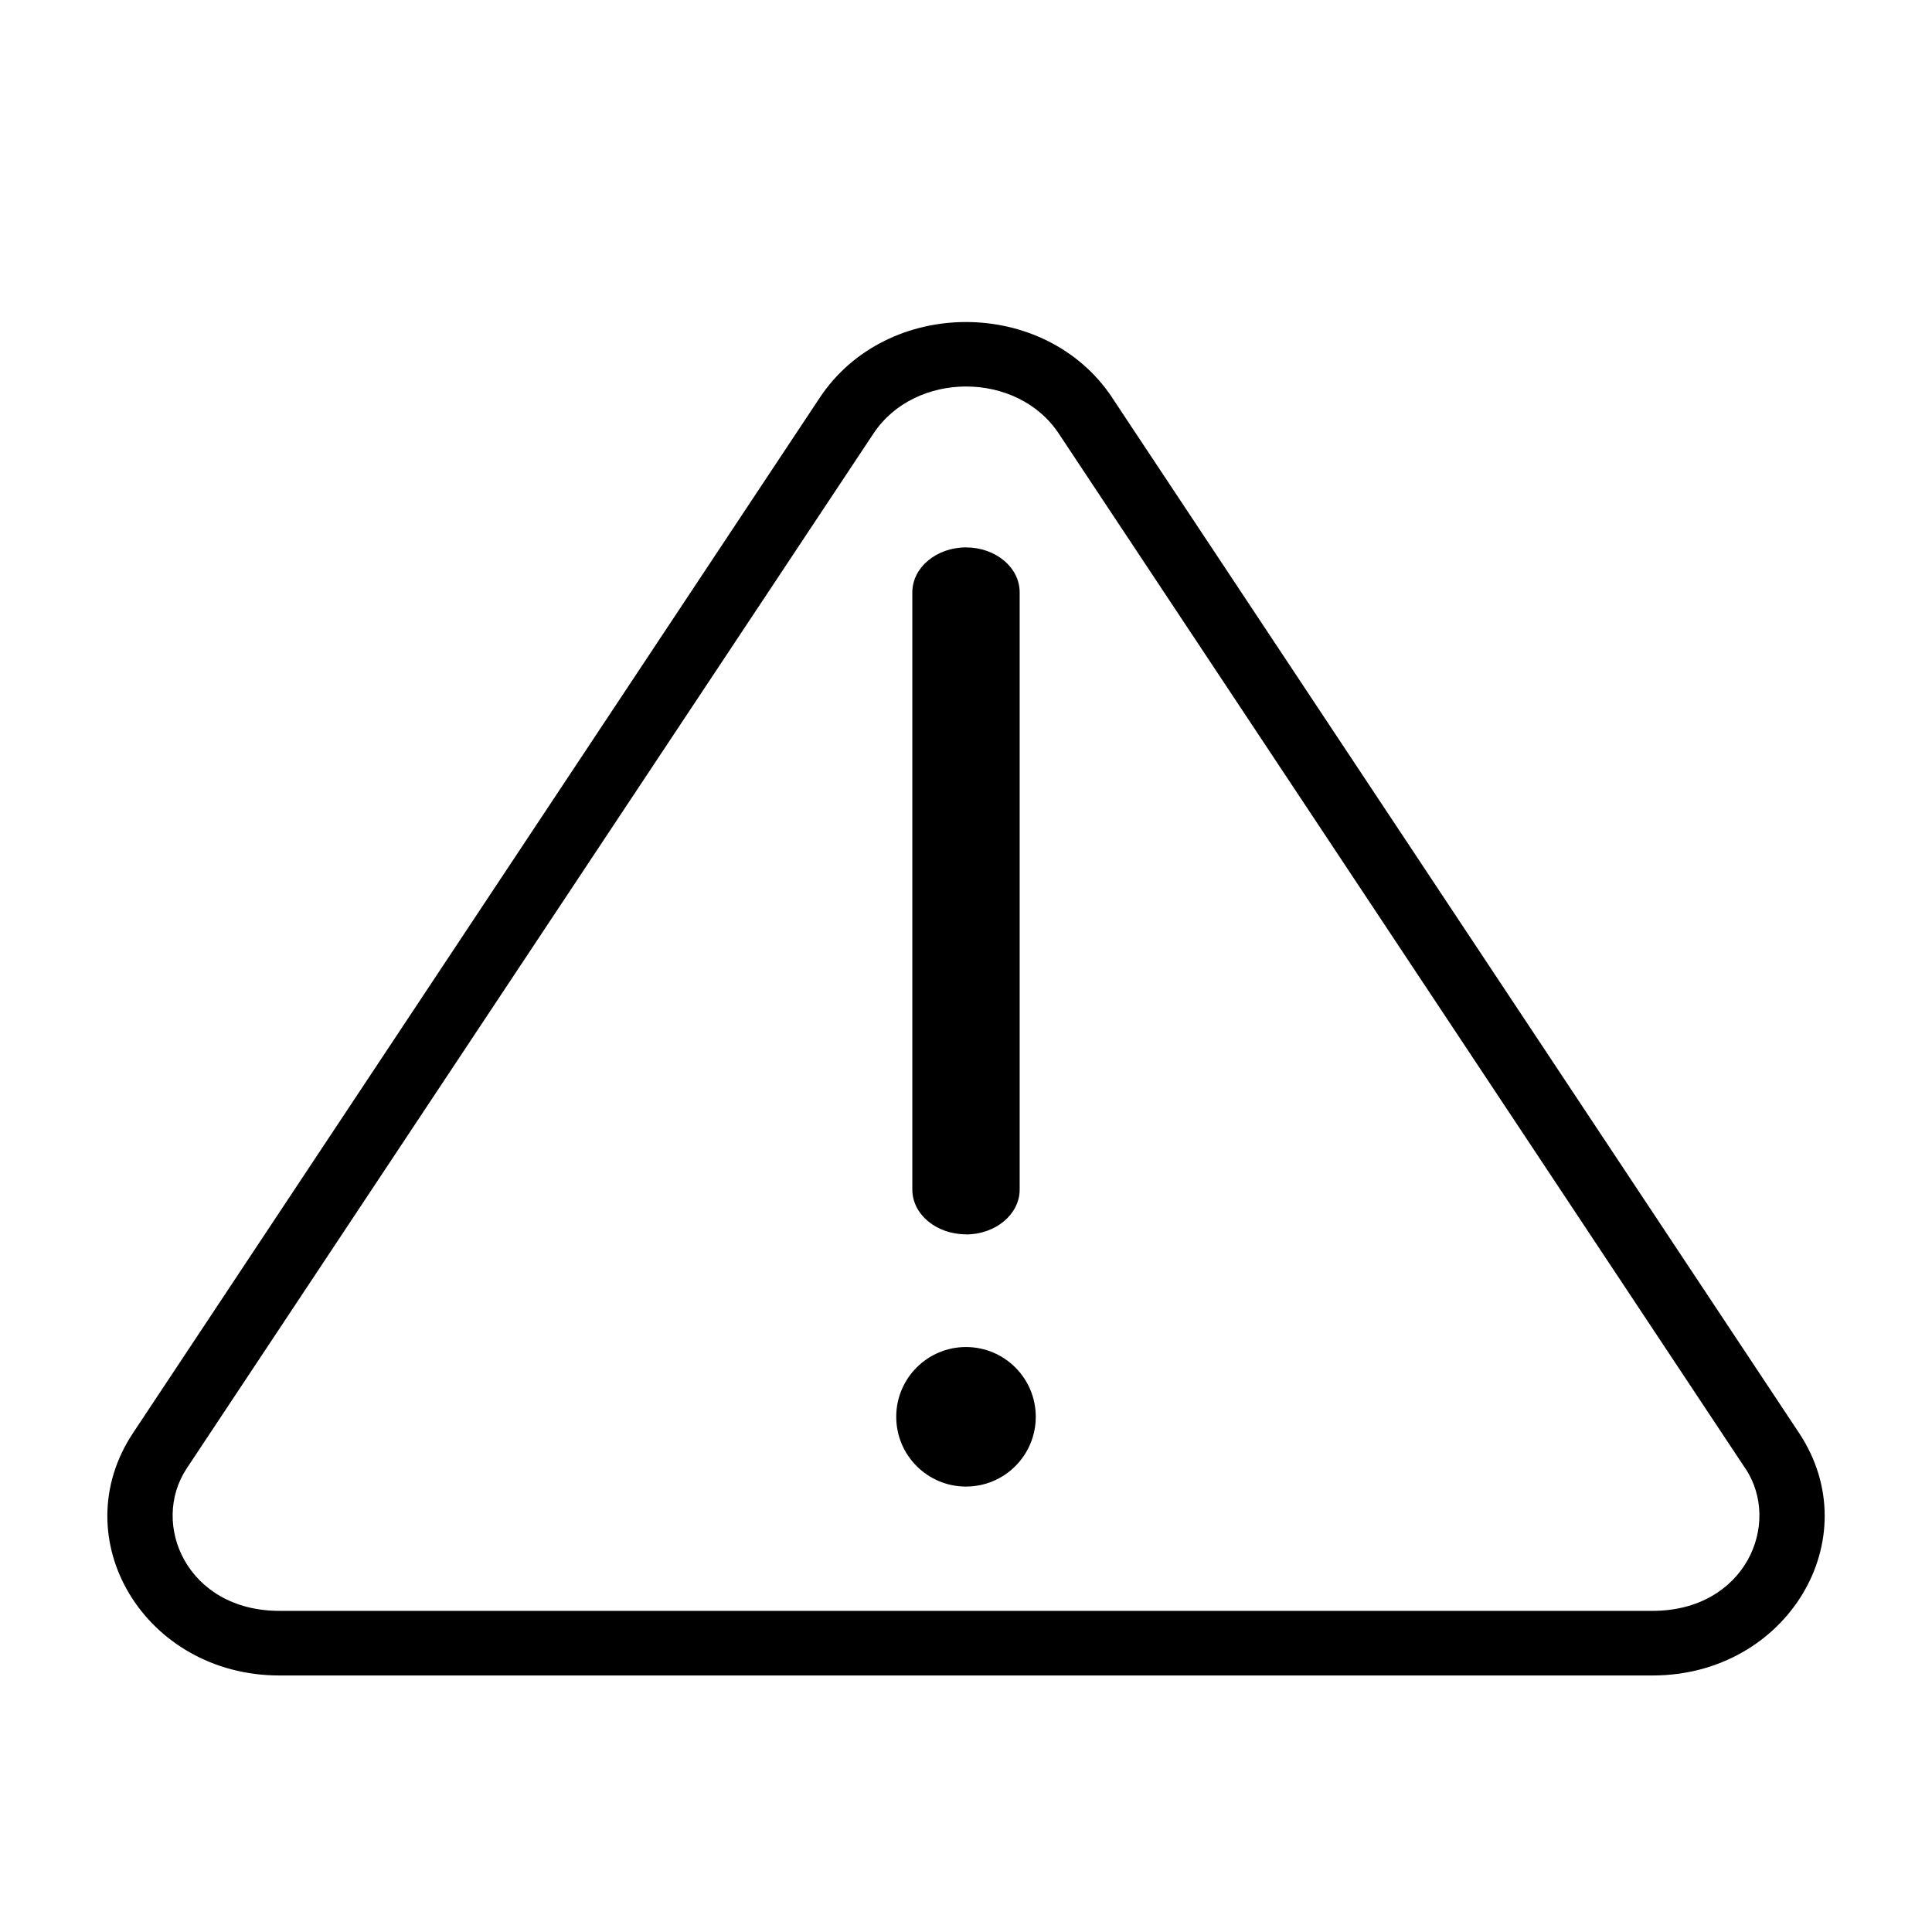
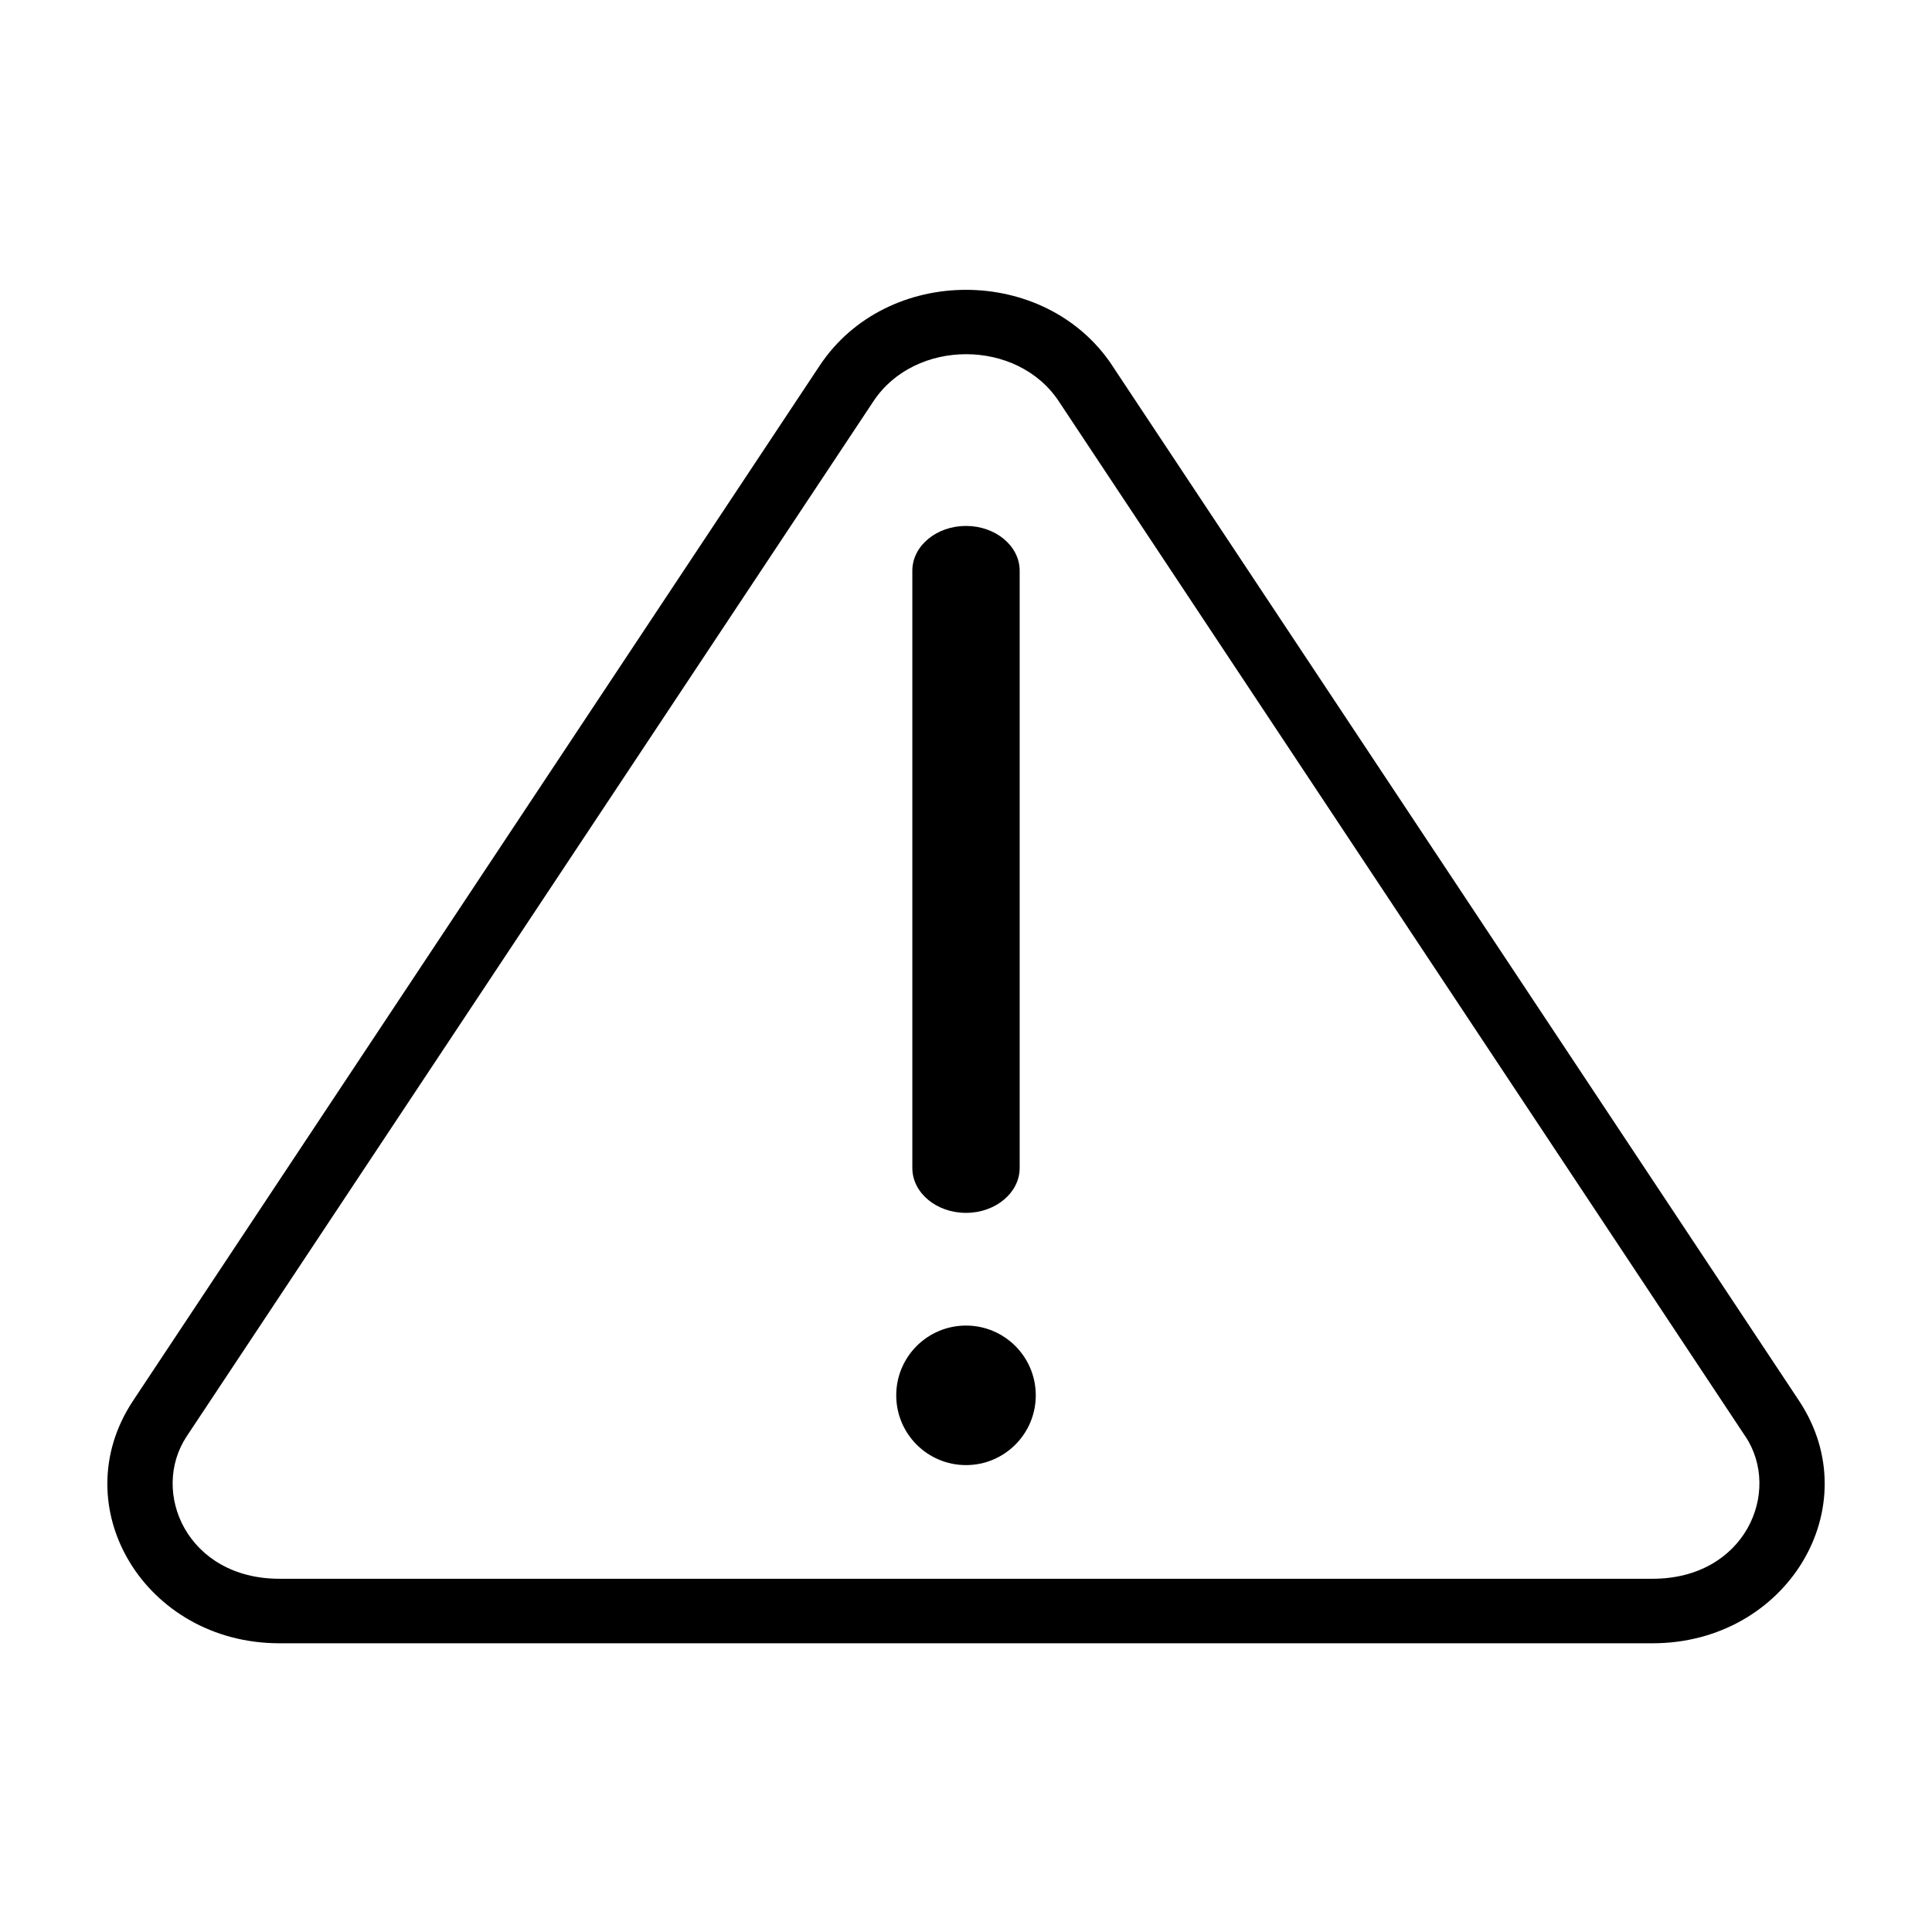
<svg xmlns="http://www.w3.org/2000/svg" width="18" height="18" fill="currentColor" viewBox="0 0 18 18">
-   <path fill-rule="evenodd" d="M9 11.5c-.276 0-.5-.186-.5-.417V5.518c0-.23.224-.418.5-.418s.5.187.5.418v5.565c0 .23-.224.418-.5.418Z" clip-rule="evenodd" />
-   <circle cx="9" cy="13.2" r=".65" />
-   <path fill-rule="evenodd" d="M16.26 13.68 9.864 4.039c-.387-.584-1.339-.584-1.726 0L1.74 13.68c-.345.52.004 1.328.863 1.328h12.794c.86 0 1.208-.809.864-1.328Zm-5.897-9.974c-.625-.941-2.101-.941-2.726 0L1.24 13.35c-.656.988.111 2.26 1.363 2.26h12.794c1.252 0 2.019-1.272 1.364-2.26l-6.398-9.643Z" clip-rule="evenodd" />
+   <path fill-rule="evenodd" d="M9 11.3c-.276 0-.5-.187-.5-.418V5.317c0-.23.224-.417.5-.417s.5.187.5.417v5.565c0 .23-.224.418-.5.418Z" clip-rule="evenodd" />
+   <circle cx="9" cy="13" r=".65" />
+   <path fill-rule="evenodd" d="M16.26 13.381 9.864 3.738c-.387-.584-1.339-.584-1.726 0L1.74 13.381c-.345.52.004 1.328.863 1.328h12.794c.86 0 1.208-.809.864-1.328Zm-5.897-9.975c-.625-.941-2.101-.941-2.726 0L1.24 13.05c-.656.988.111 2.26 1.363 2.26h12.794c1.252 0 2.019-1.272 1.364-2.26l-6.398-9.643Z" clip-rule="evenodd" />
</svg>
